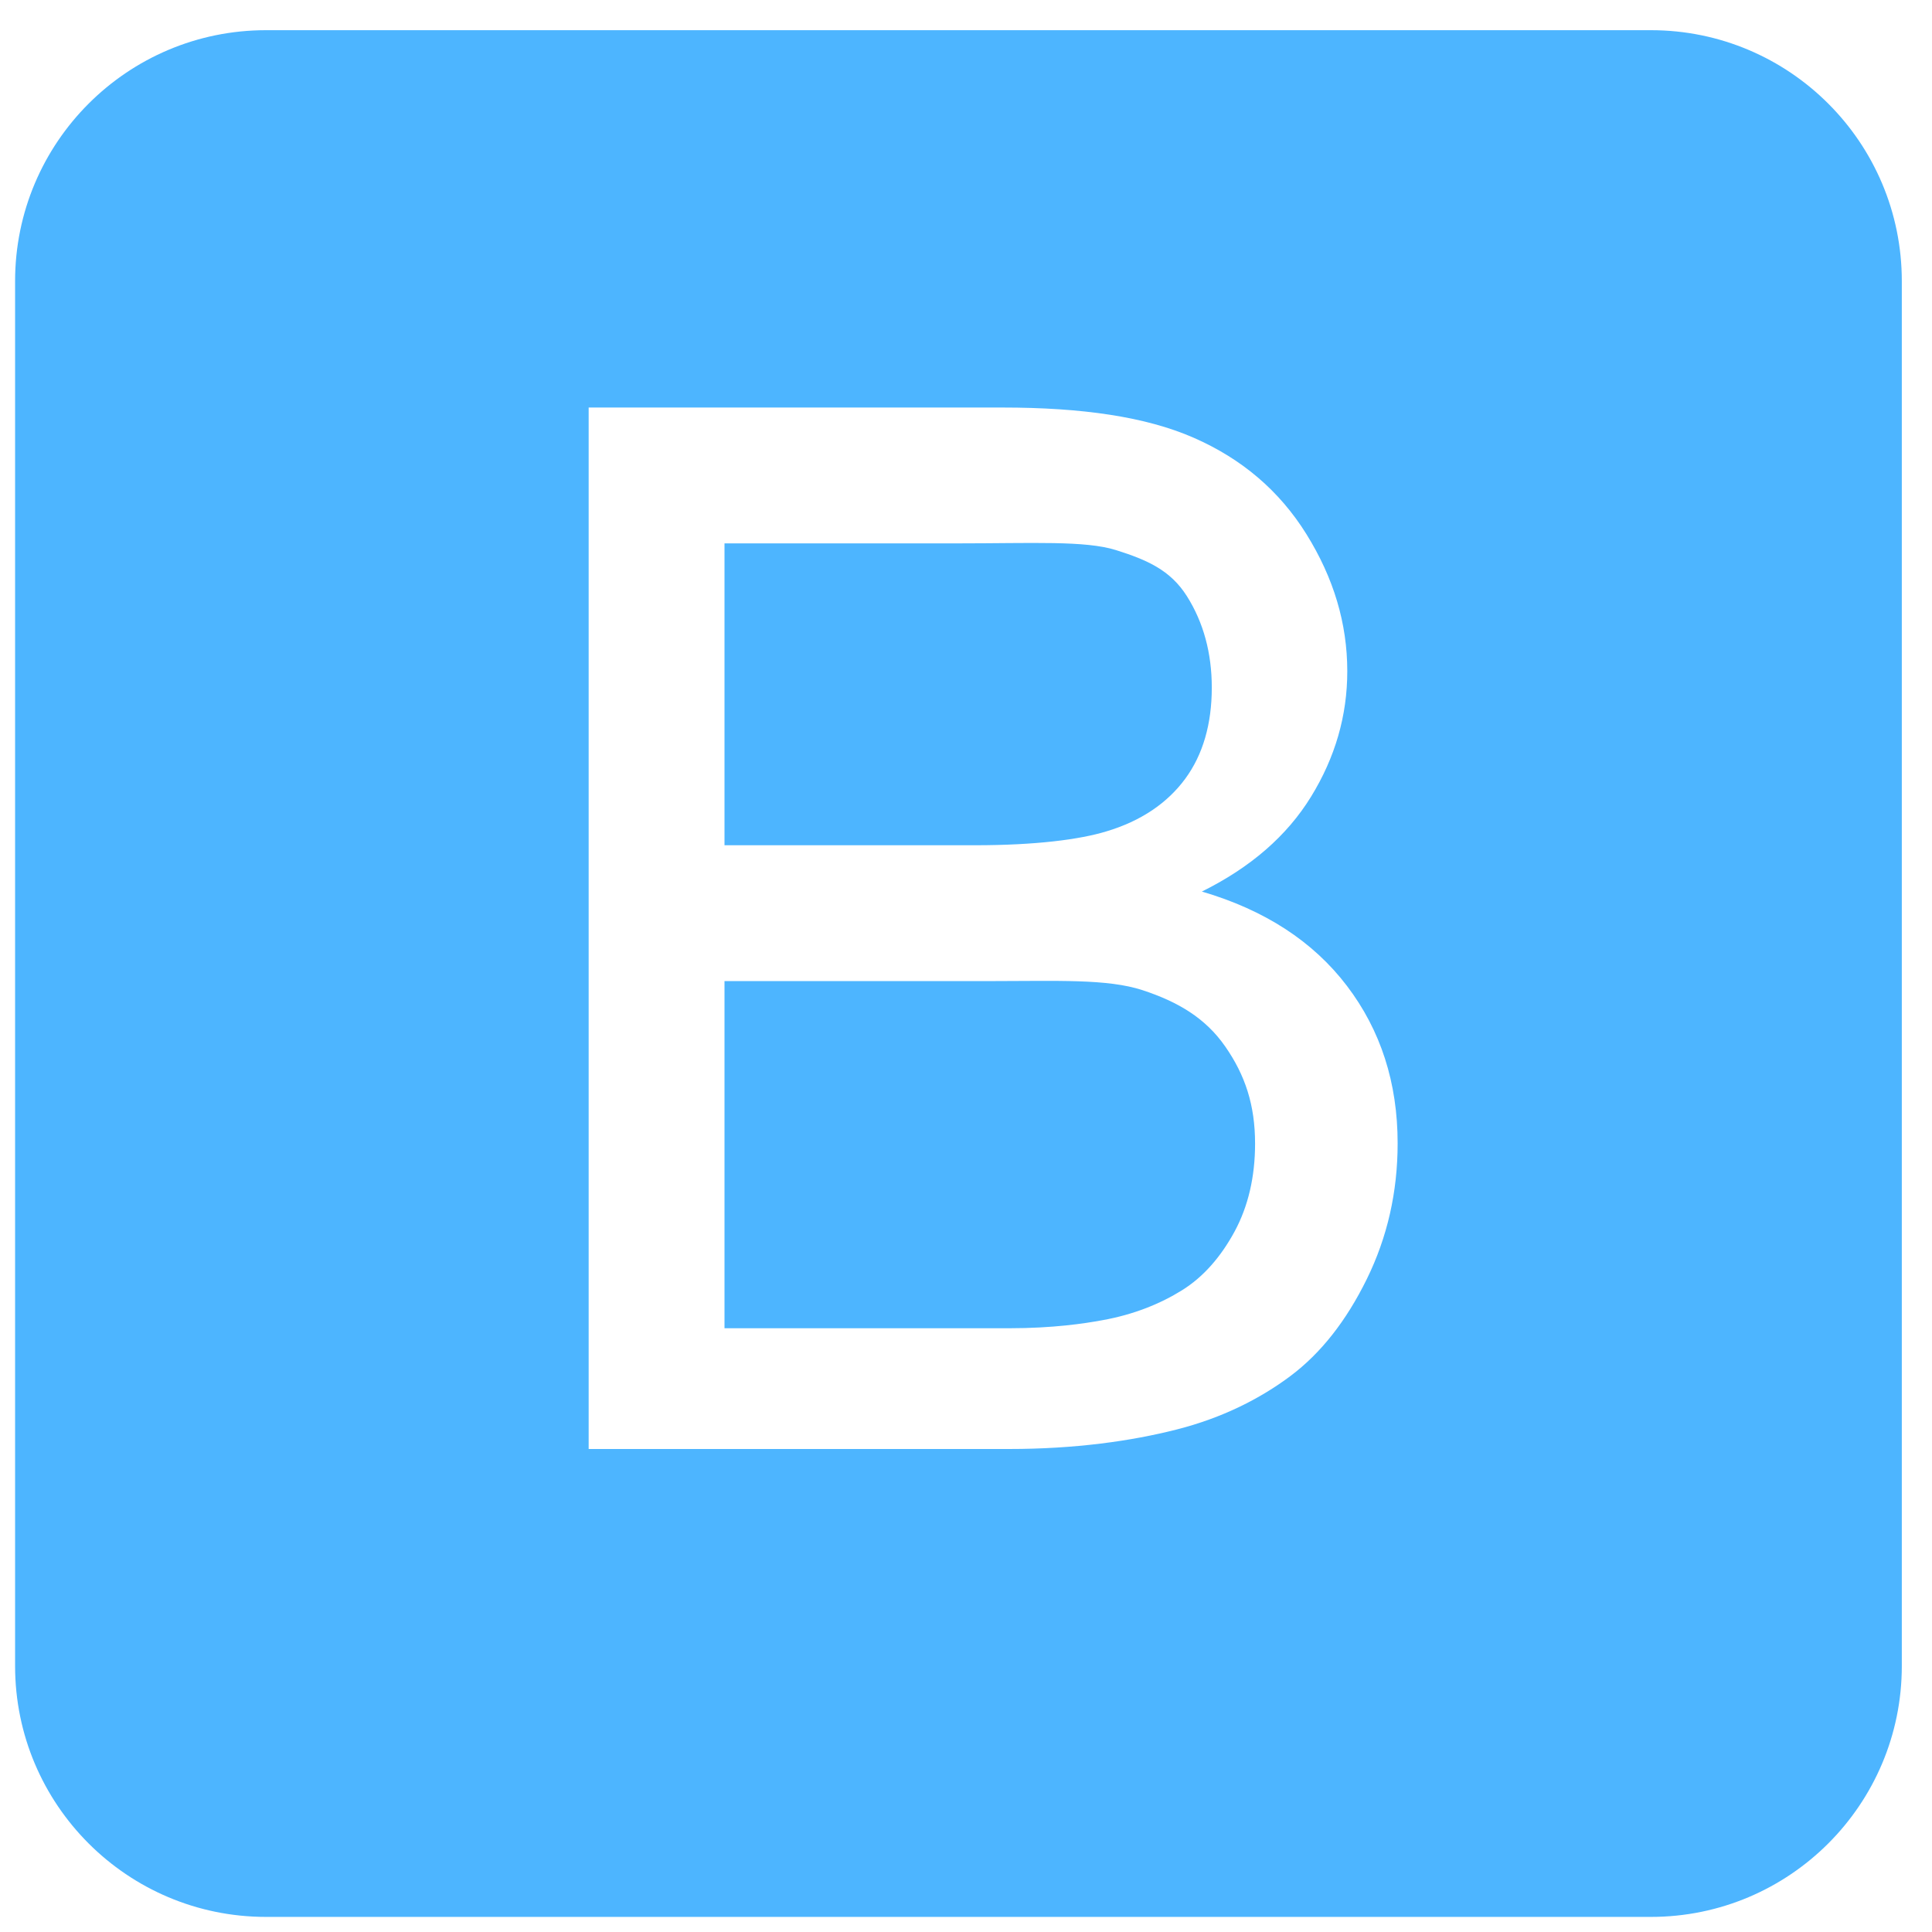
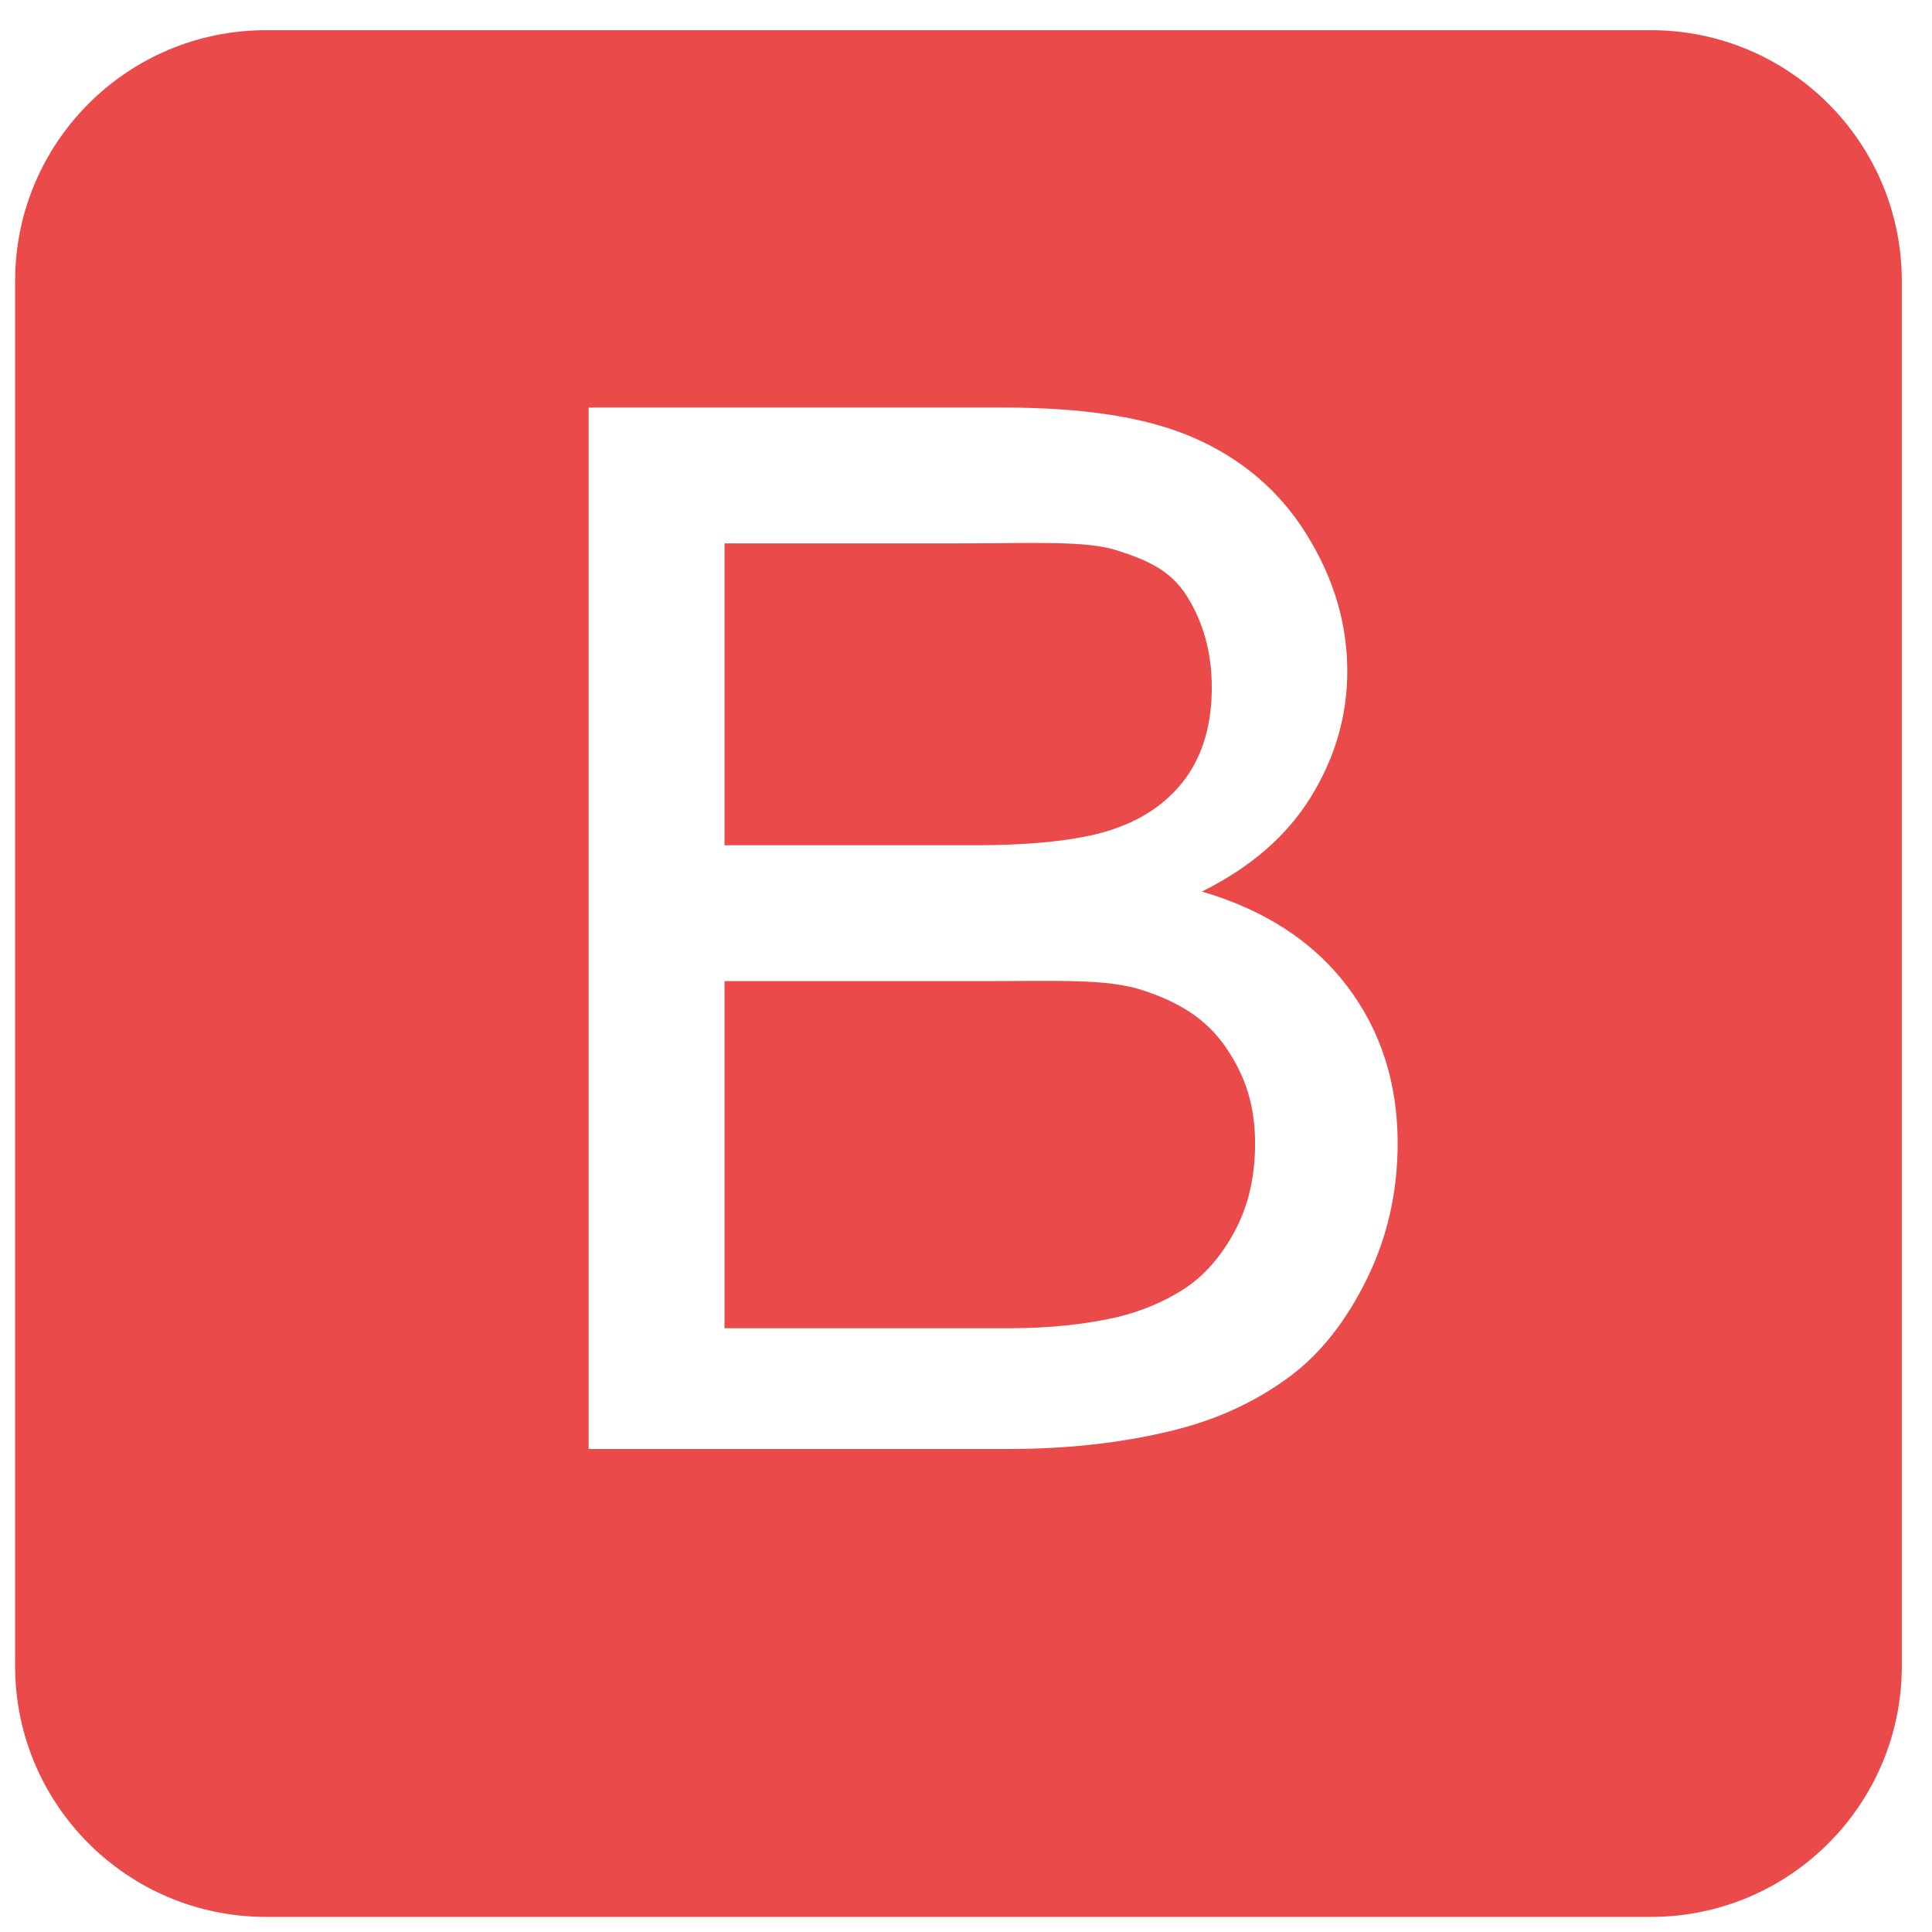
- <svg xmlns="http://www.w3.org/2000/svg" id="SvgjsSvg1017" width="288" height="288" version="1.1">
-   <defs id="SvgjsDefs1018" />
-   <g id="SvgjsG1019">
+ <svg xmlns="http://www.w3.org/2000/svg" id="SvgjsSvg1046" width="288" height="288" version="1.1">
+   <defs id="SvgjsDefs1047" />
+   <g id="SvgjsG1048">
    <svg viewBox="0 0 128 128" width="288" height="288">
-       <path fill="#4db5ff" d="M75.701 65.603c-2.334-.768-5.694-.603-10.08-.603h-17.621v23h18.844c2.944 0 5.012-.315 6.203-.535 2.099-.376 3.854-1.104 5.264-1.982 1.409-.876 2.568-2.205 3.478-3.881.908-1.676 1.363-3.637 1.363-5.83 0-2.568-.658-4.54-1.975-6.436-1.316-1.896-3.141-2.965-5.476-3.733zM73.282 55.087c2.317-.688 4.064-1.89 5.239-3.487 1.176-1.598 1.763-3.631 1.763-6.044 0-2.286-.549-4.314-1.646-6.054s-2.662-2.413-4.699-3.056c-2.037-.641-5.53-.446-10.48-.446h-15.459v20h16.587c4.042 0 6.939-.38 8.695-.913zM126 18.625c0-9.182-7.443-16.625-16.625-16.625h-91.75c-9.182 0-16.625 7.443-16.625 16.625v91.75c0 9.182 7.443 16.625 16.625 16.625h91.75c9.182 0 16.625-7.443 16.625-16.625v-91.75zm-35.447 66.12c-1.362 2.773-3.047 4.911-5.052 6.415-2.006 1.504-4.521 2.78-7.544 3.548-3.022.769-6.728 1.292-11.113 1.292h-27.844v-69h27.42c5.264 0 9.485.609 12.665 2.002 3.181 1.395 5.671 3.497 7.474 6.395 1.801 2.898 2.702 5.907 2.702 9.071 0 2.945-.8 5.708-2.397 8.308-1.598 2.602-4.011 4.694-7.237 6.292 4.166 1.222 7.37 3.304 9.61 6.248 2.24 2.945 3.36 6.422 3.36 10.432 0 3.227-.681 6.225-2.044 8.997z" class="color5B4282 svgShape" />
+       <path fill="#eb4a4a" d="M75.701 65.603c-2.334-.768-5.694-.603-10.08-.603h-17.621v23h18.844c2.944 0 5.012-.315 6.203-.535 2.099-.376 3.854-1.104 5.264-1.982 1.409-.876 2.568-2.205 3.478-3.881.908-1.676 1.363-3.637 1.363-5.83 0-2.568-.658-4.54-1.975-6.436-1.316-1.896-3.141-2.965-5.476-3.733zM73.282 55.087c2.317-.688 4.064-1.89 5.239-3.487 1.176-1.598 1.763-3.631 1.763-6.044 0-2.286-.549-4.314-1.646-6.054s-2.662-2.413-4.699-3.056c-2.037-.641-5.53-.446-10.48-.446h-15.459v20h16.587c4.042 0 6.939-.38 8.695-.913zM126 18.625c0-9.182-7.443-16.625-16.625-16.625h-91.75c-9.182 0-16.625 7.443-16.625 16.625v91.75c0 9.182 7.443 16.625 16.625 16.625h91.75c9.182 0 16.625-7.443 16.625-16.625v-91.75zm-35.447 66.12c-1.362 2.773-3.047 4.911-5.052 6.415-2.006 1.504-4.521 2.78-7.544 3.548-3.022.769-6.728 1.292-11.113 1.292h-27.844v-69h27.42c5.264 0 9.485.609 12.665 2.002 3.181 1.395 5.671 3.497 7.474 6.395 1.801 2.898 2.702 5.907 2.702 9.071 0 2.945-.8 5.708-2.397 8.308-1.598 2.602-4.011 4.694-7.237 6.292 4.166 1.222 7.37 3.304 9.61 6.248 2.24 2.945 3.36 6.422 3.36 10.432 0 3.227-.681 6.225-2.044 8.997z" class="color5B4282 svgShape" />
    </svg>
  </g>
</svg>
